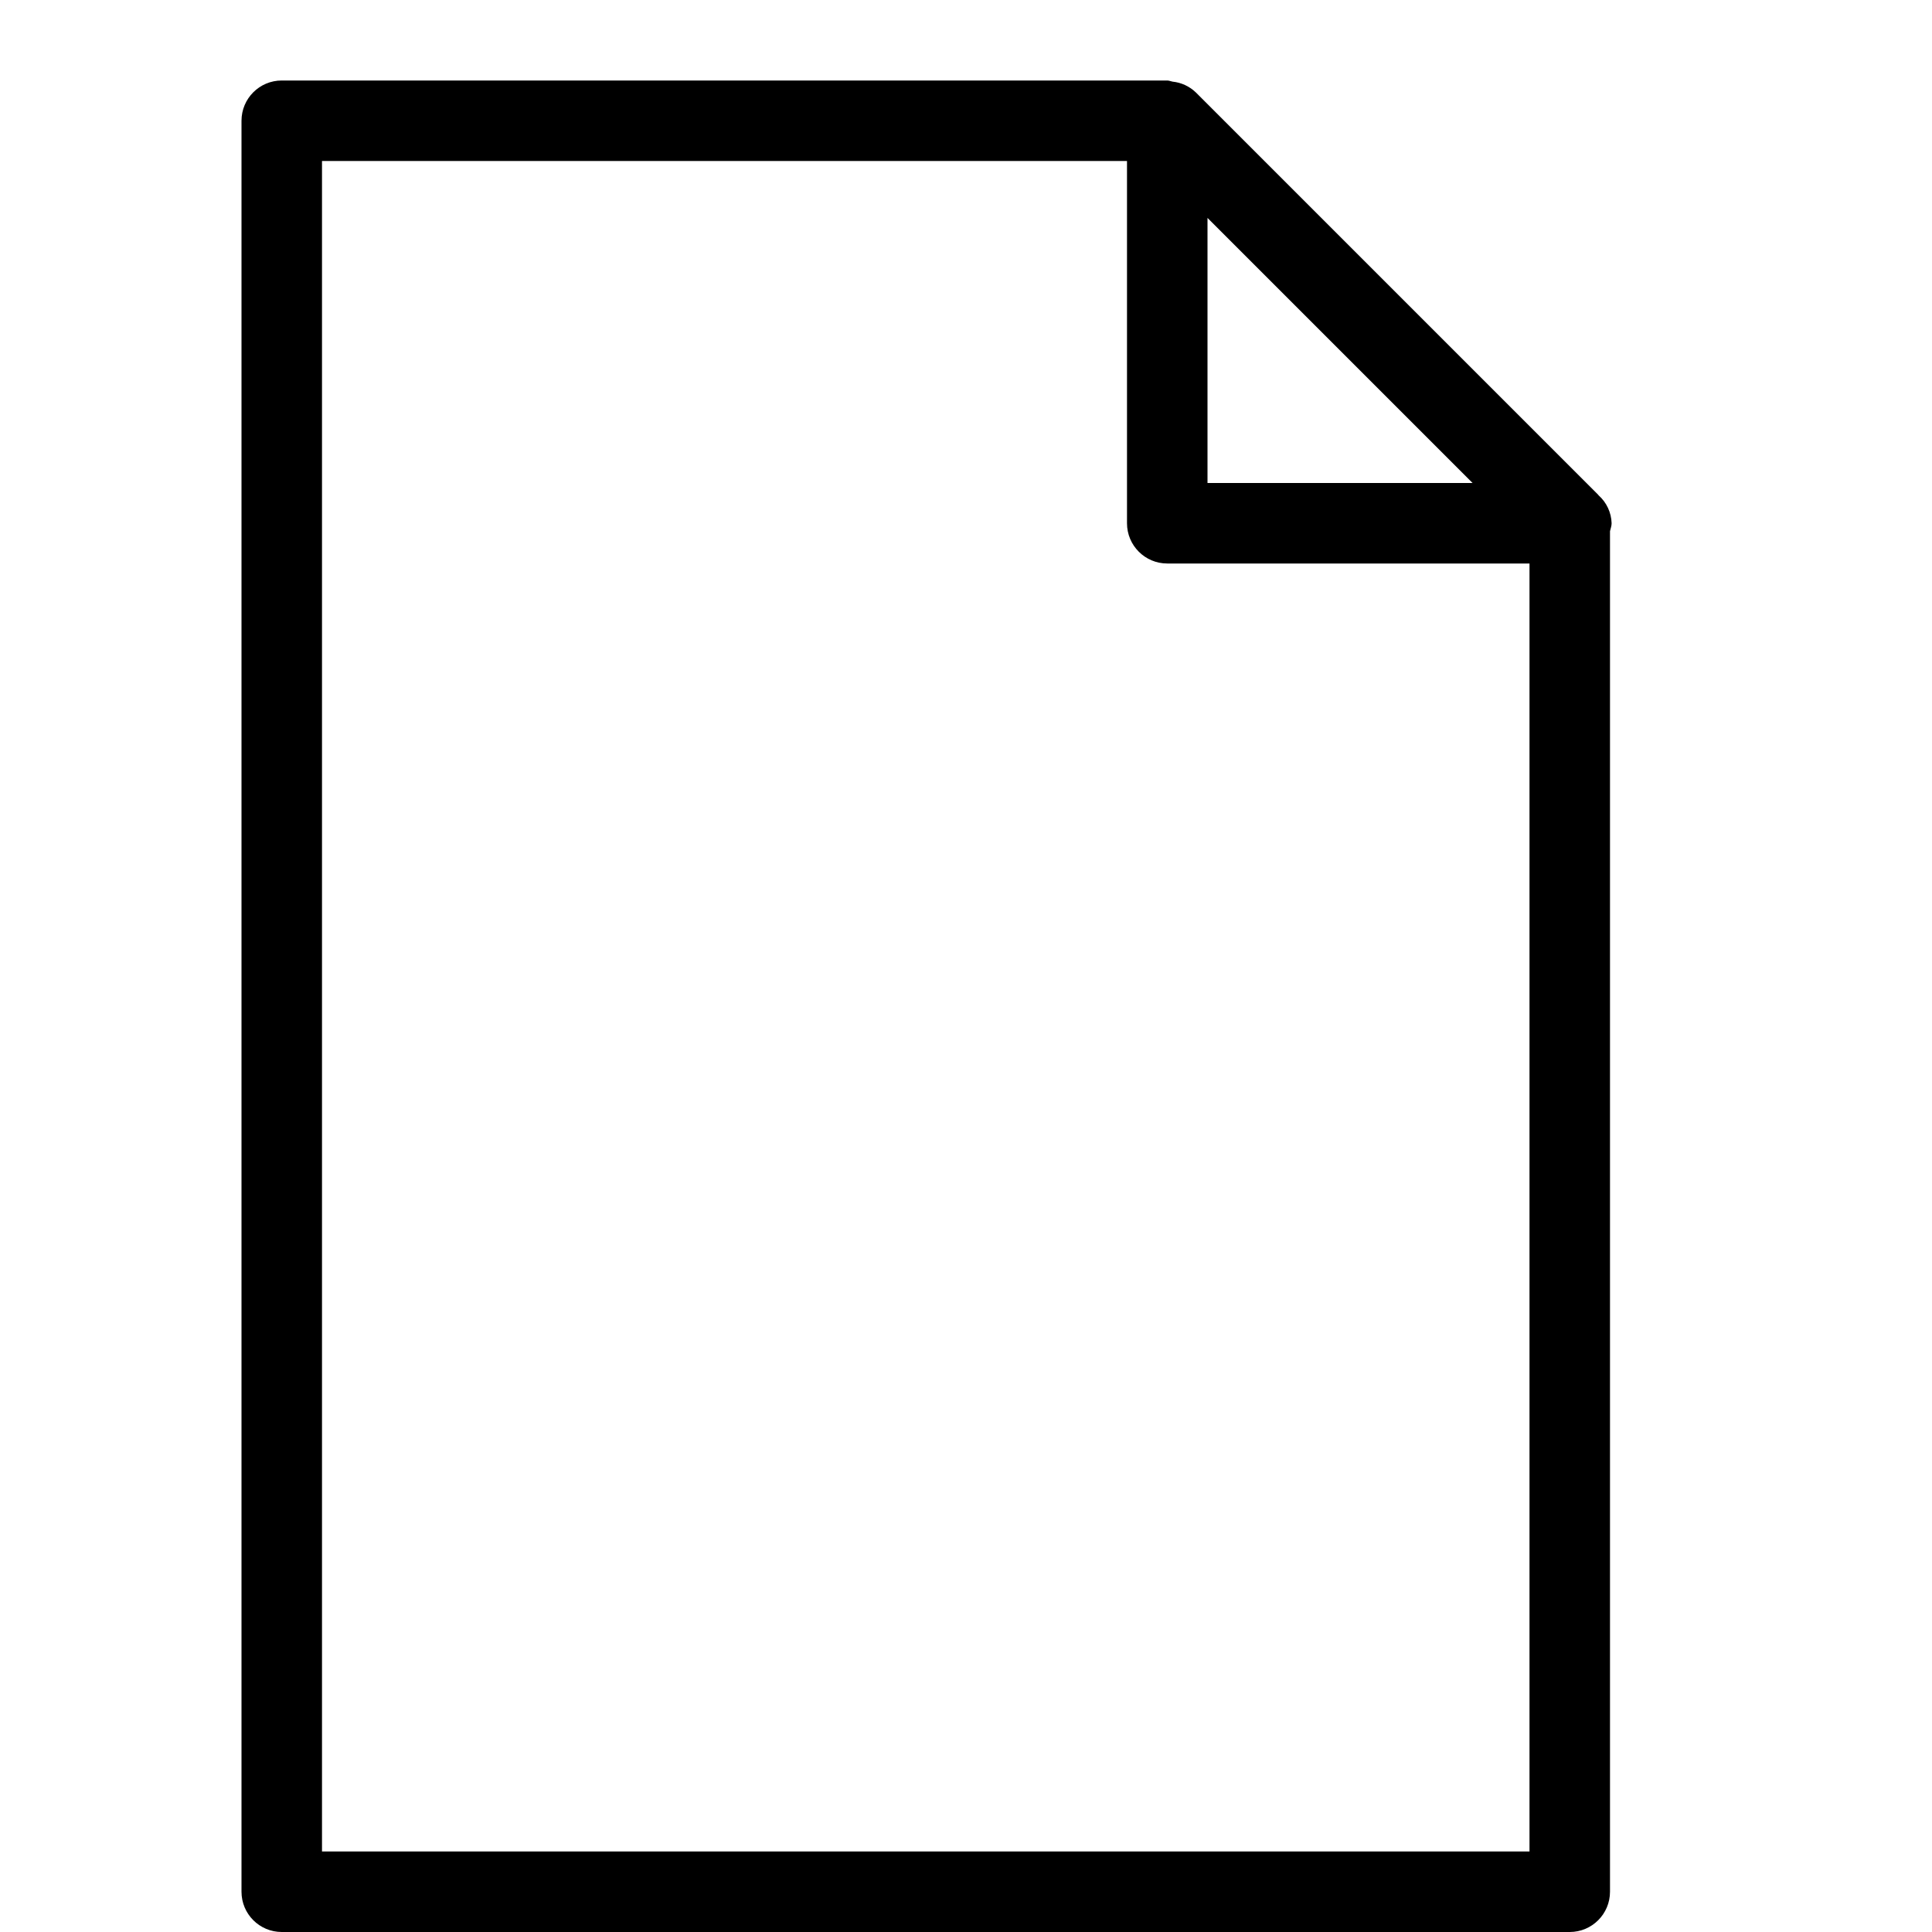
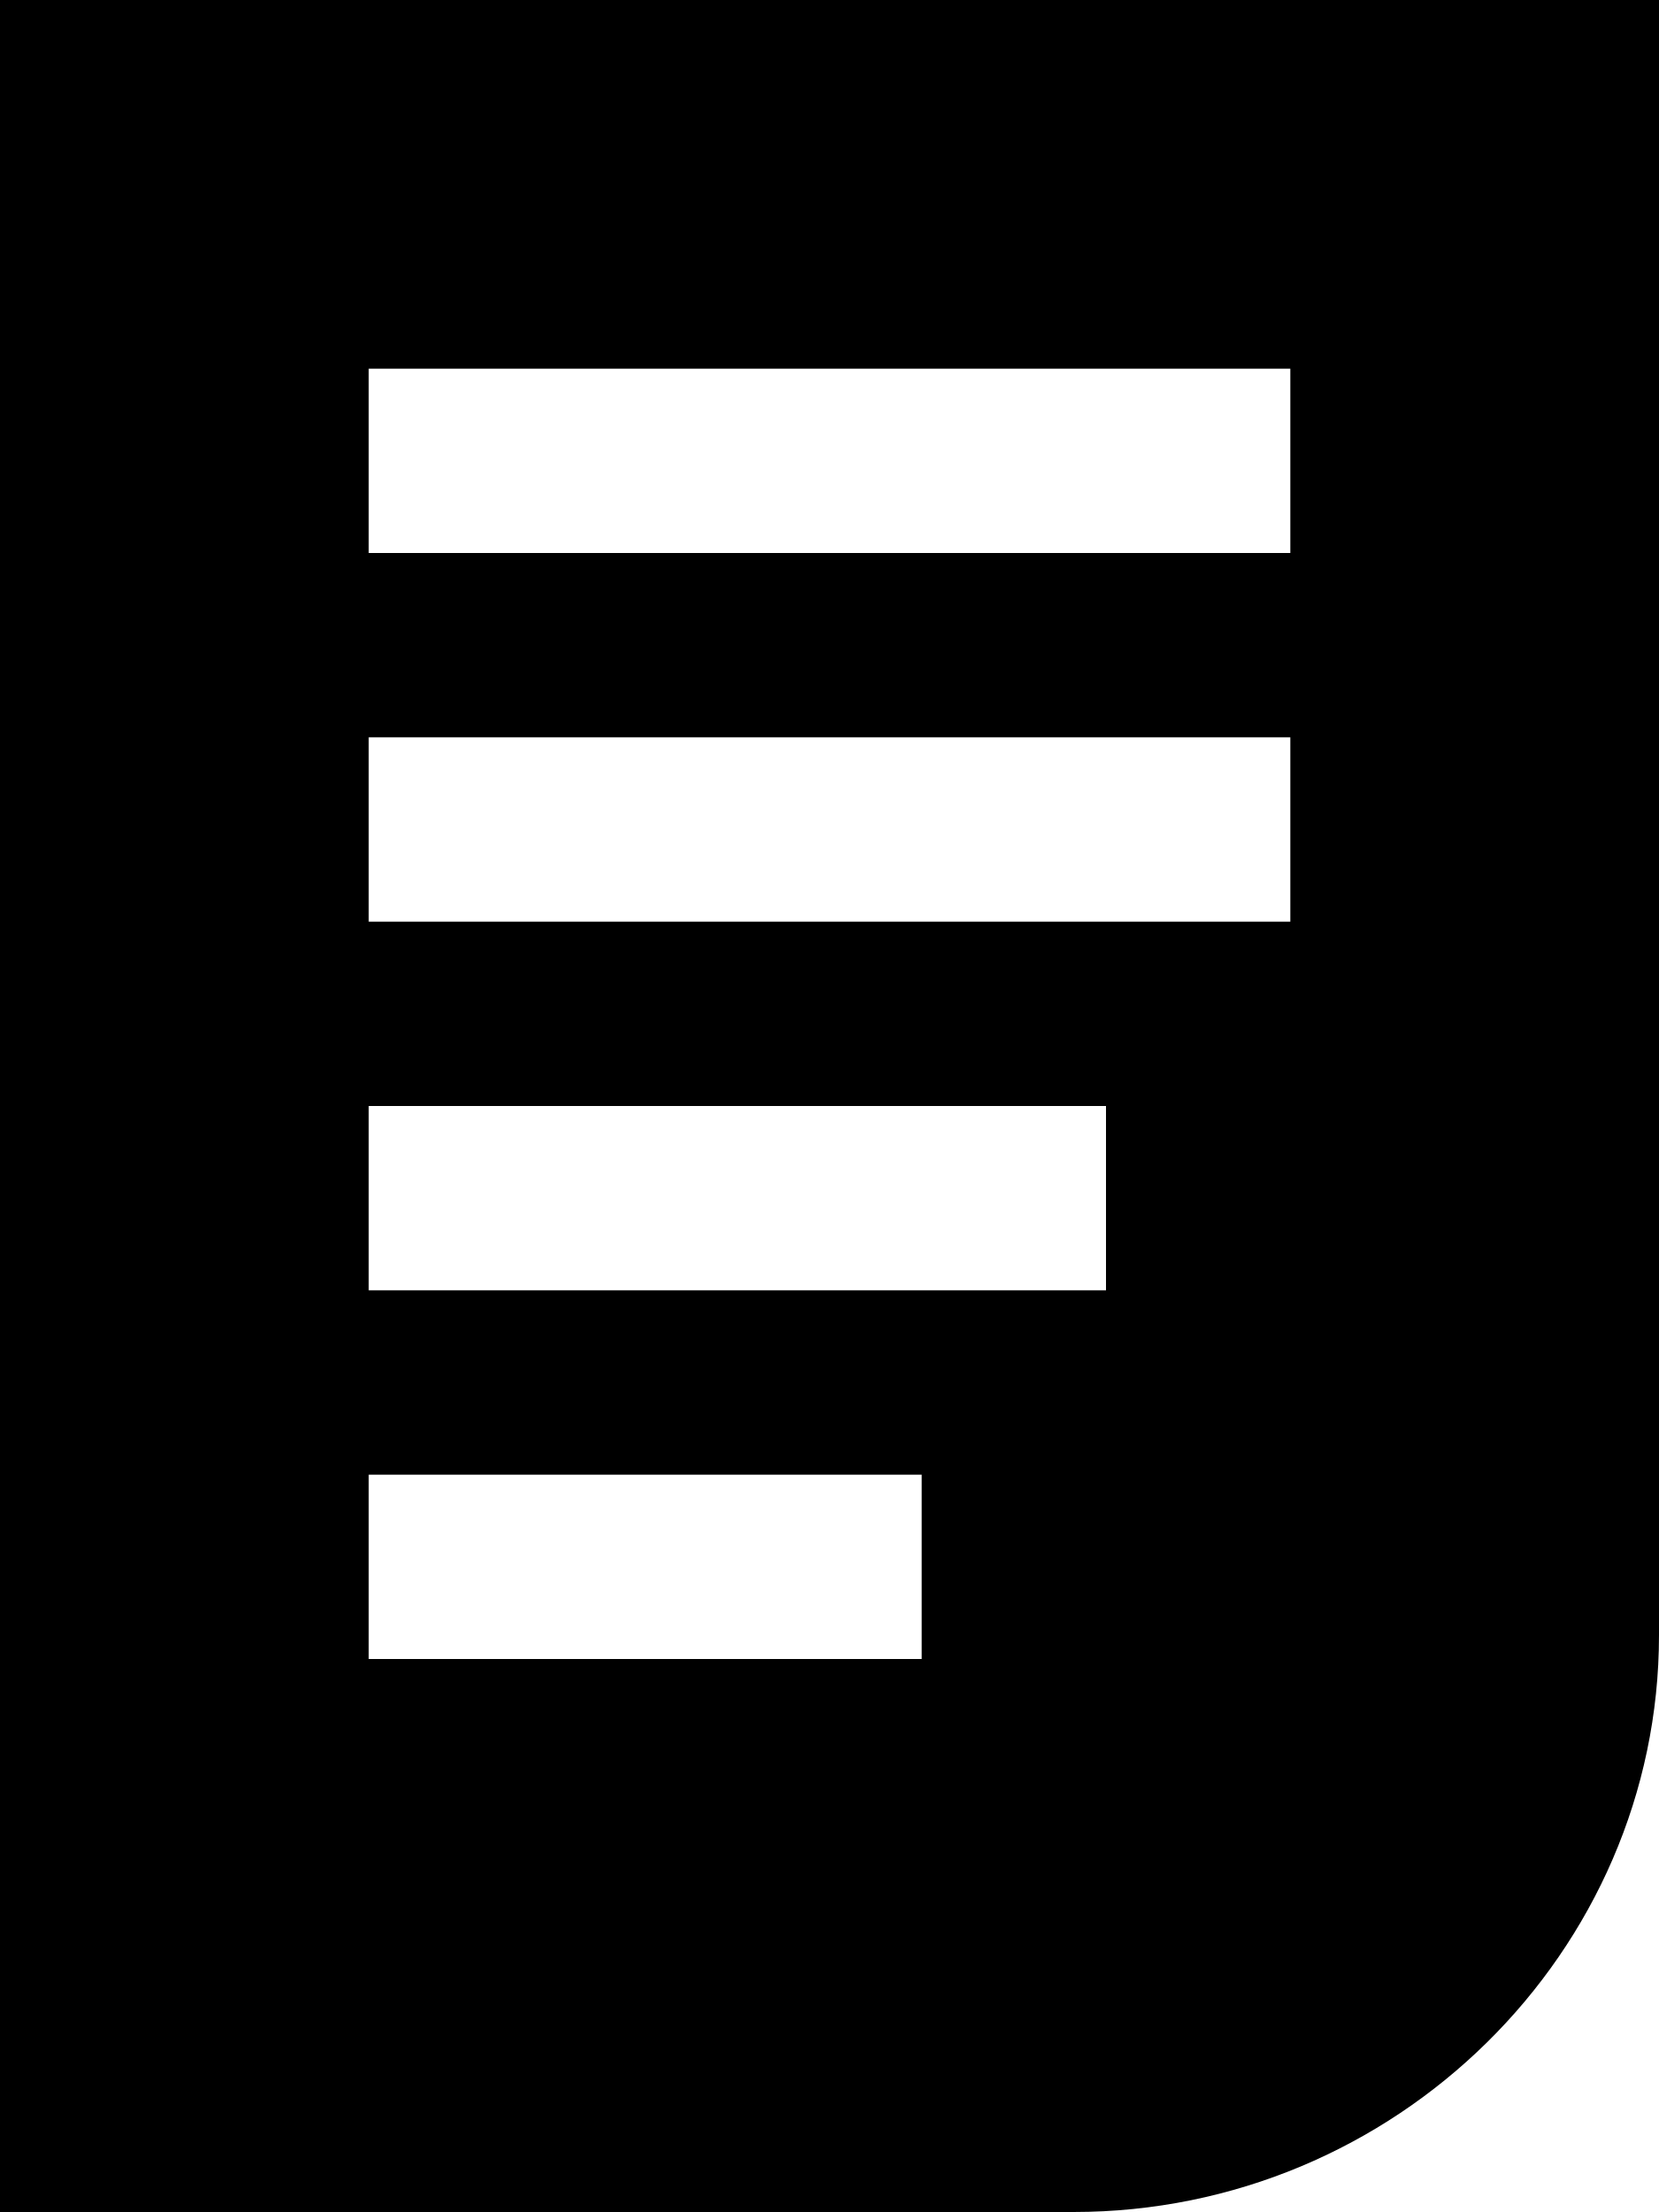
- <svg xmlns="http://www.w3.org/2000/svg" viewBox="0 0 24 24">
-   <path d="M3.5 24h16a.5.5 0 0 0 .5-.5V6.599c.007-.033.02-.064.02-.099a.482.482 0 0 0-.162-.347l-.004-.006-.074-.074-4.926-4.926a.488.488 0 0 0-.289-.133C14.543 1.01 14.523 1 14.5 1h-11a.5.5 0 0 0-.5.5v22a.5.5 0 0 0 .5.5zM18.293 6H15V2.707L18.293 6zM4 2h10v4.5a.5.5 0 0 0 .5.5H19v16H4V2z" fill="currentColor" />
+ <svg xmlns="http://www.w3.org/2000/svg" width="9" height="12" viewBox="0 0 9 12">
+   <path d="M0 0h9v8.87C9 10.59 7.57 12 5.824 12H0V0zm2 5h5V4H2v1zm0-2h5V2H2v1zm0 4h4V6H2v1zm0 2h3V8H2v1z" fill="currentColor" />
</svg>
